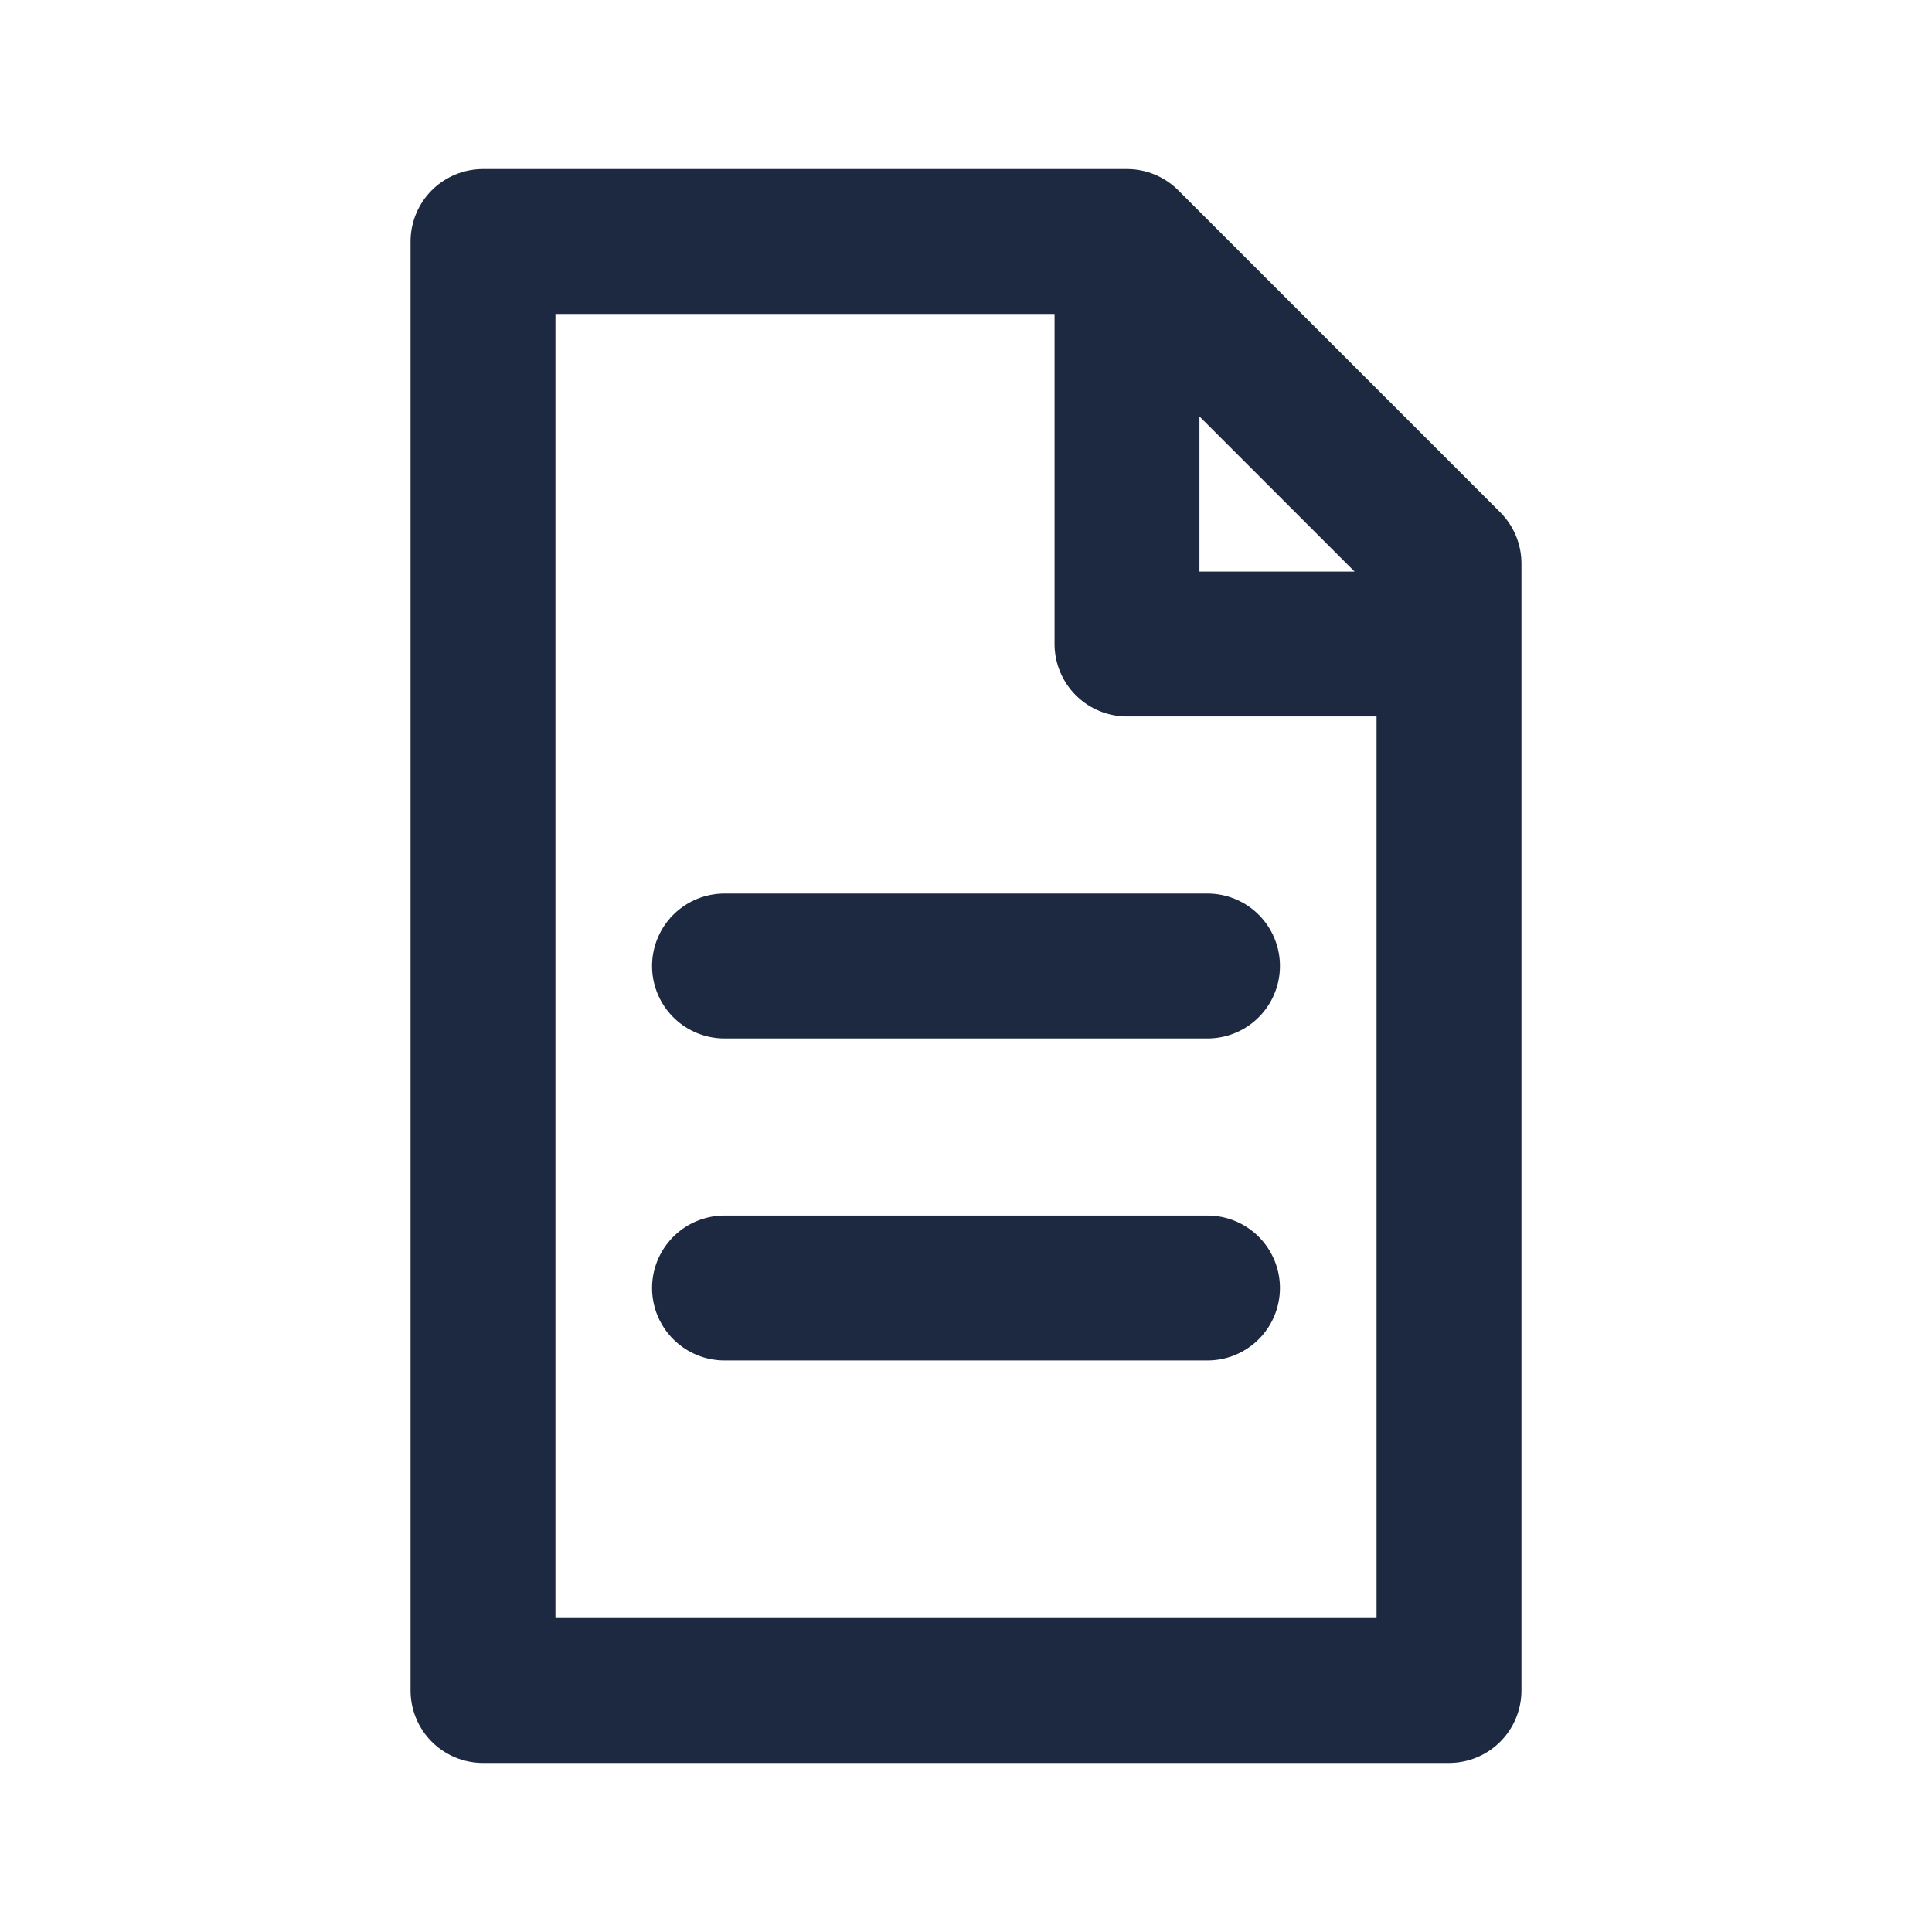
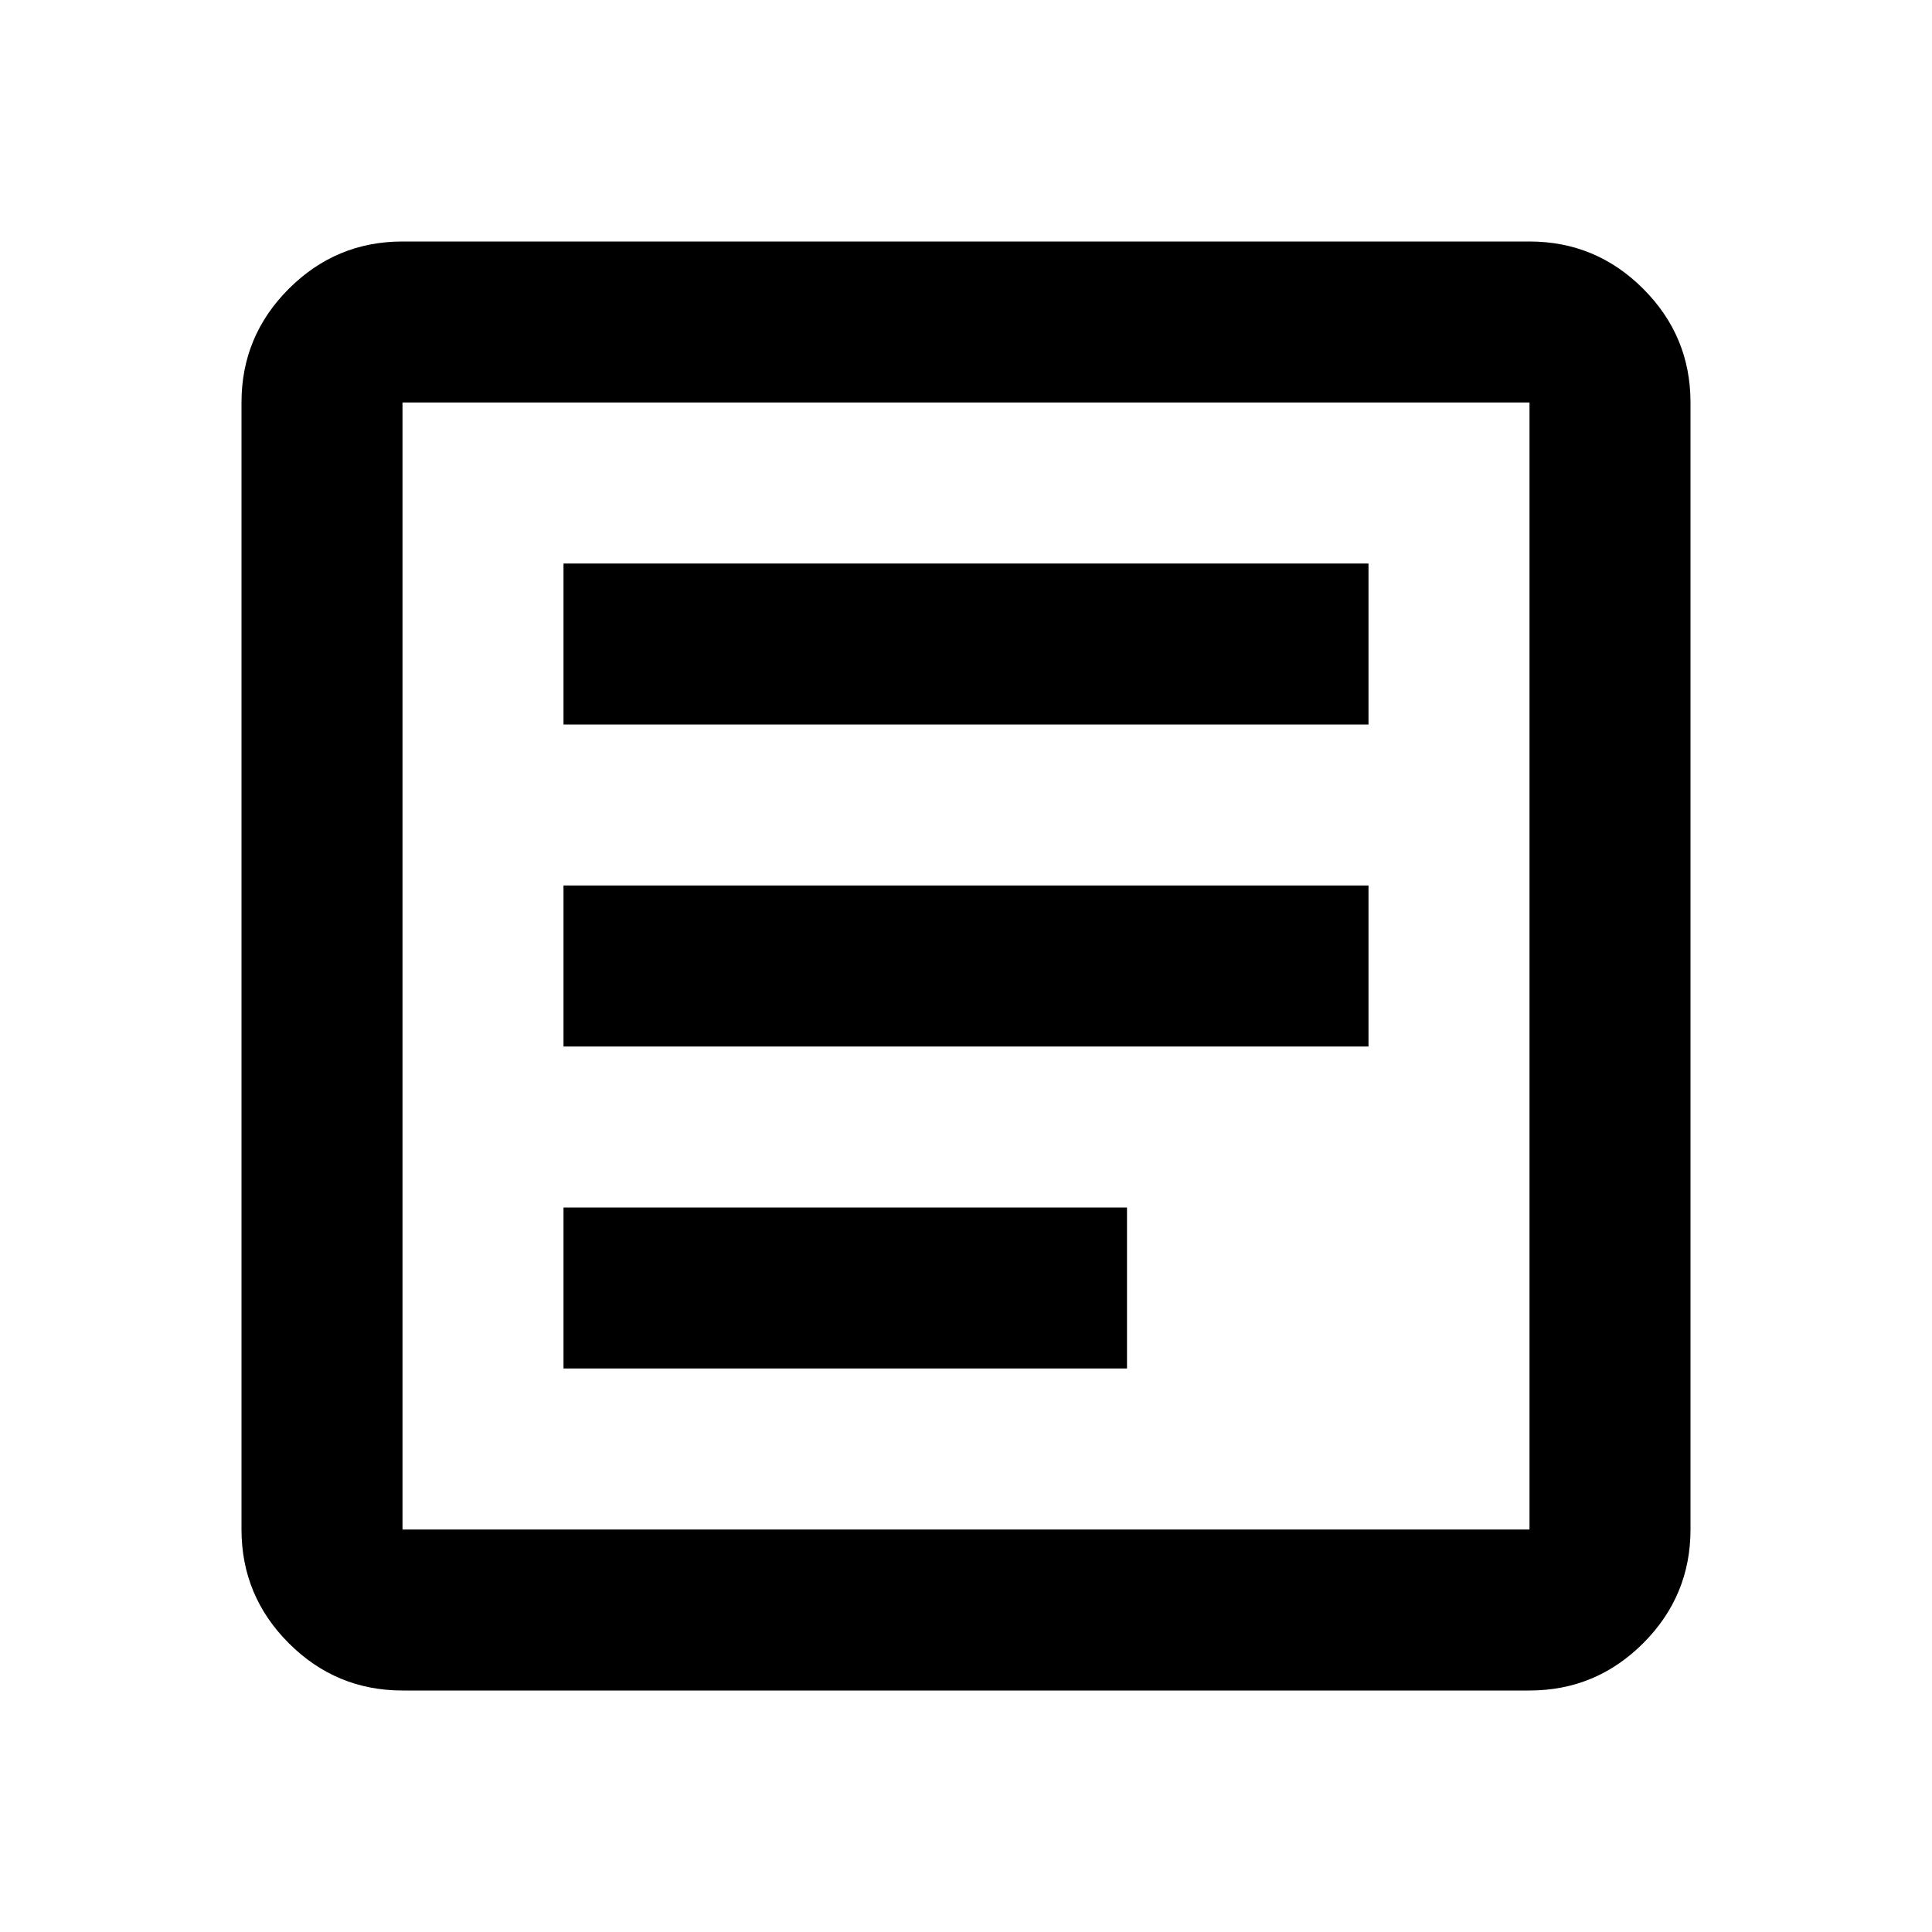
- <svg xmlns="http://www.w3.org/2000/svg" viewBox="0 0 24 24" fill="none" stroke="#1d2940" stroke-width="1.8" stroke-linecap="round" stroke-linejoin="round">
-   <path d="M6 3h8l4 4v14H6Zm8 0v5h4M9 12h6m-6 4h6" />
+ <svg xmlns="http://www.w3.org/2000/svg" height="24" viewBox="0 -960 960 960" width="24">
+   <path d="M280-280h280v-80H280v80Zm0-160h400v-80H280v80Zm0-160h400v-80H280v80Zm-80 480q-33 0-56.5-23.5T120-200v-560q0-33 23.5-56.5T200-840h560q33 0 56.5 23.5T840-760v560q0 33-23.5 56.5T760-120H200Zm0-80h560v-560H200v560Zm0-560v560-560Z" />
</svg>
